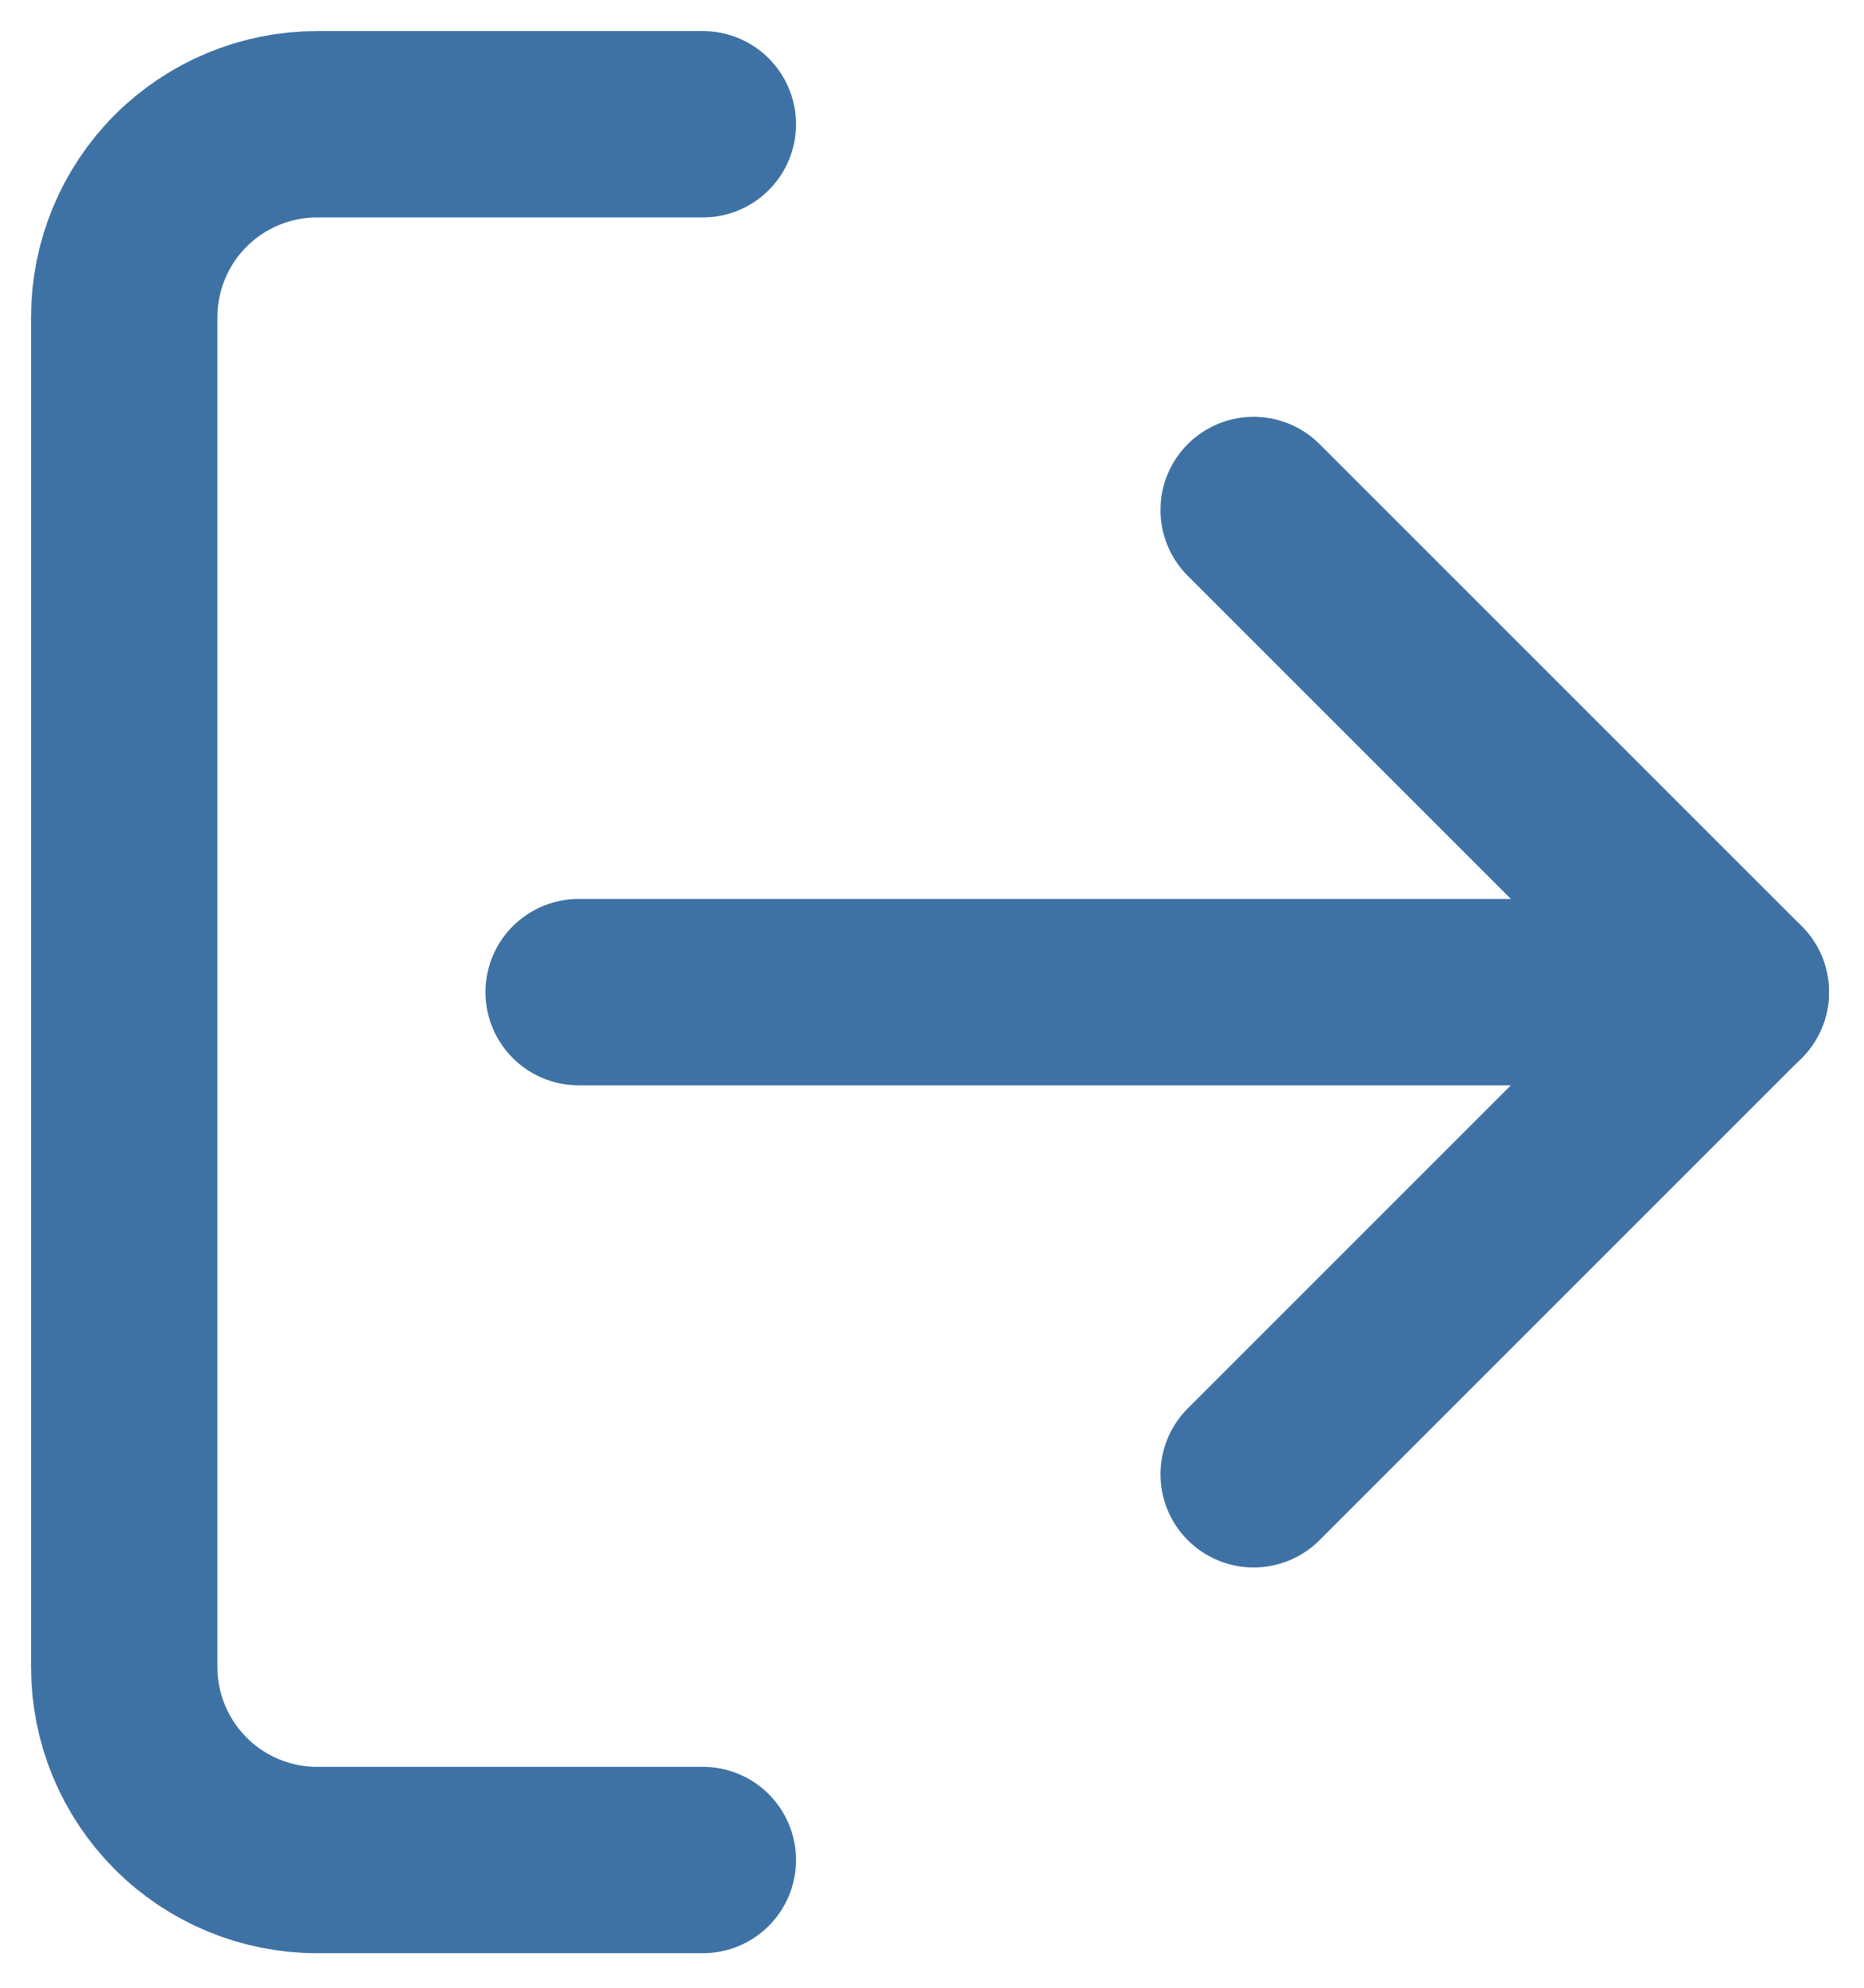
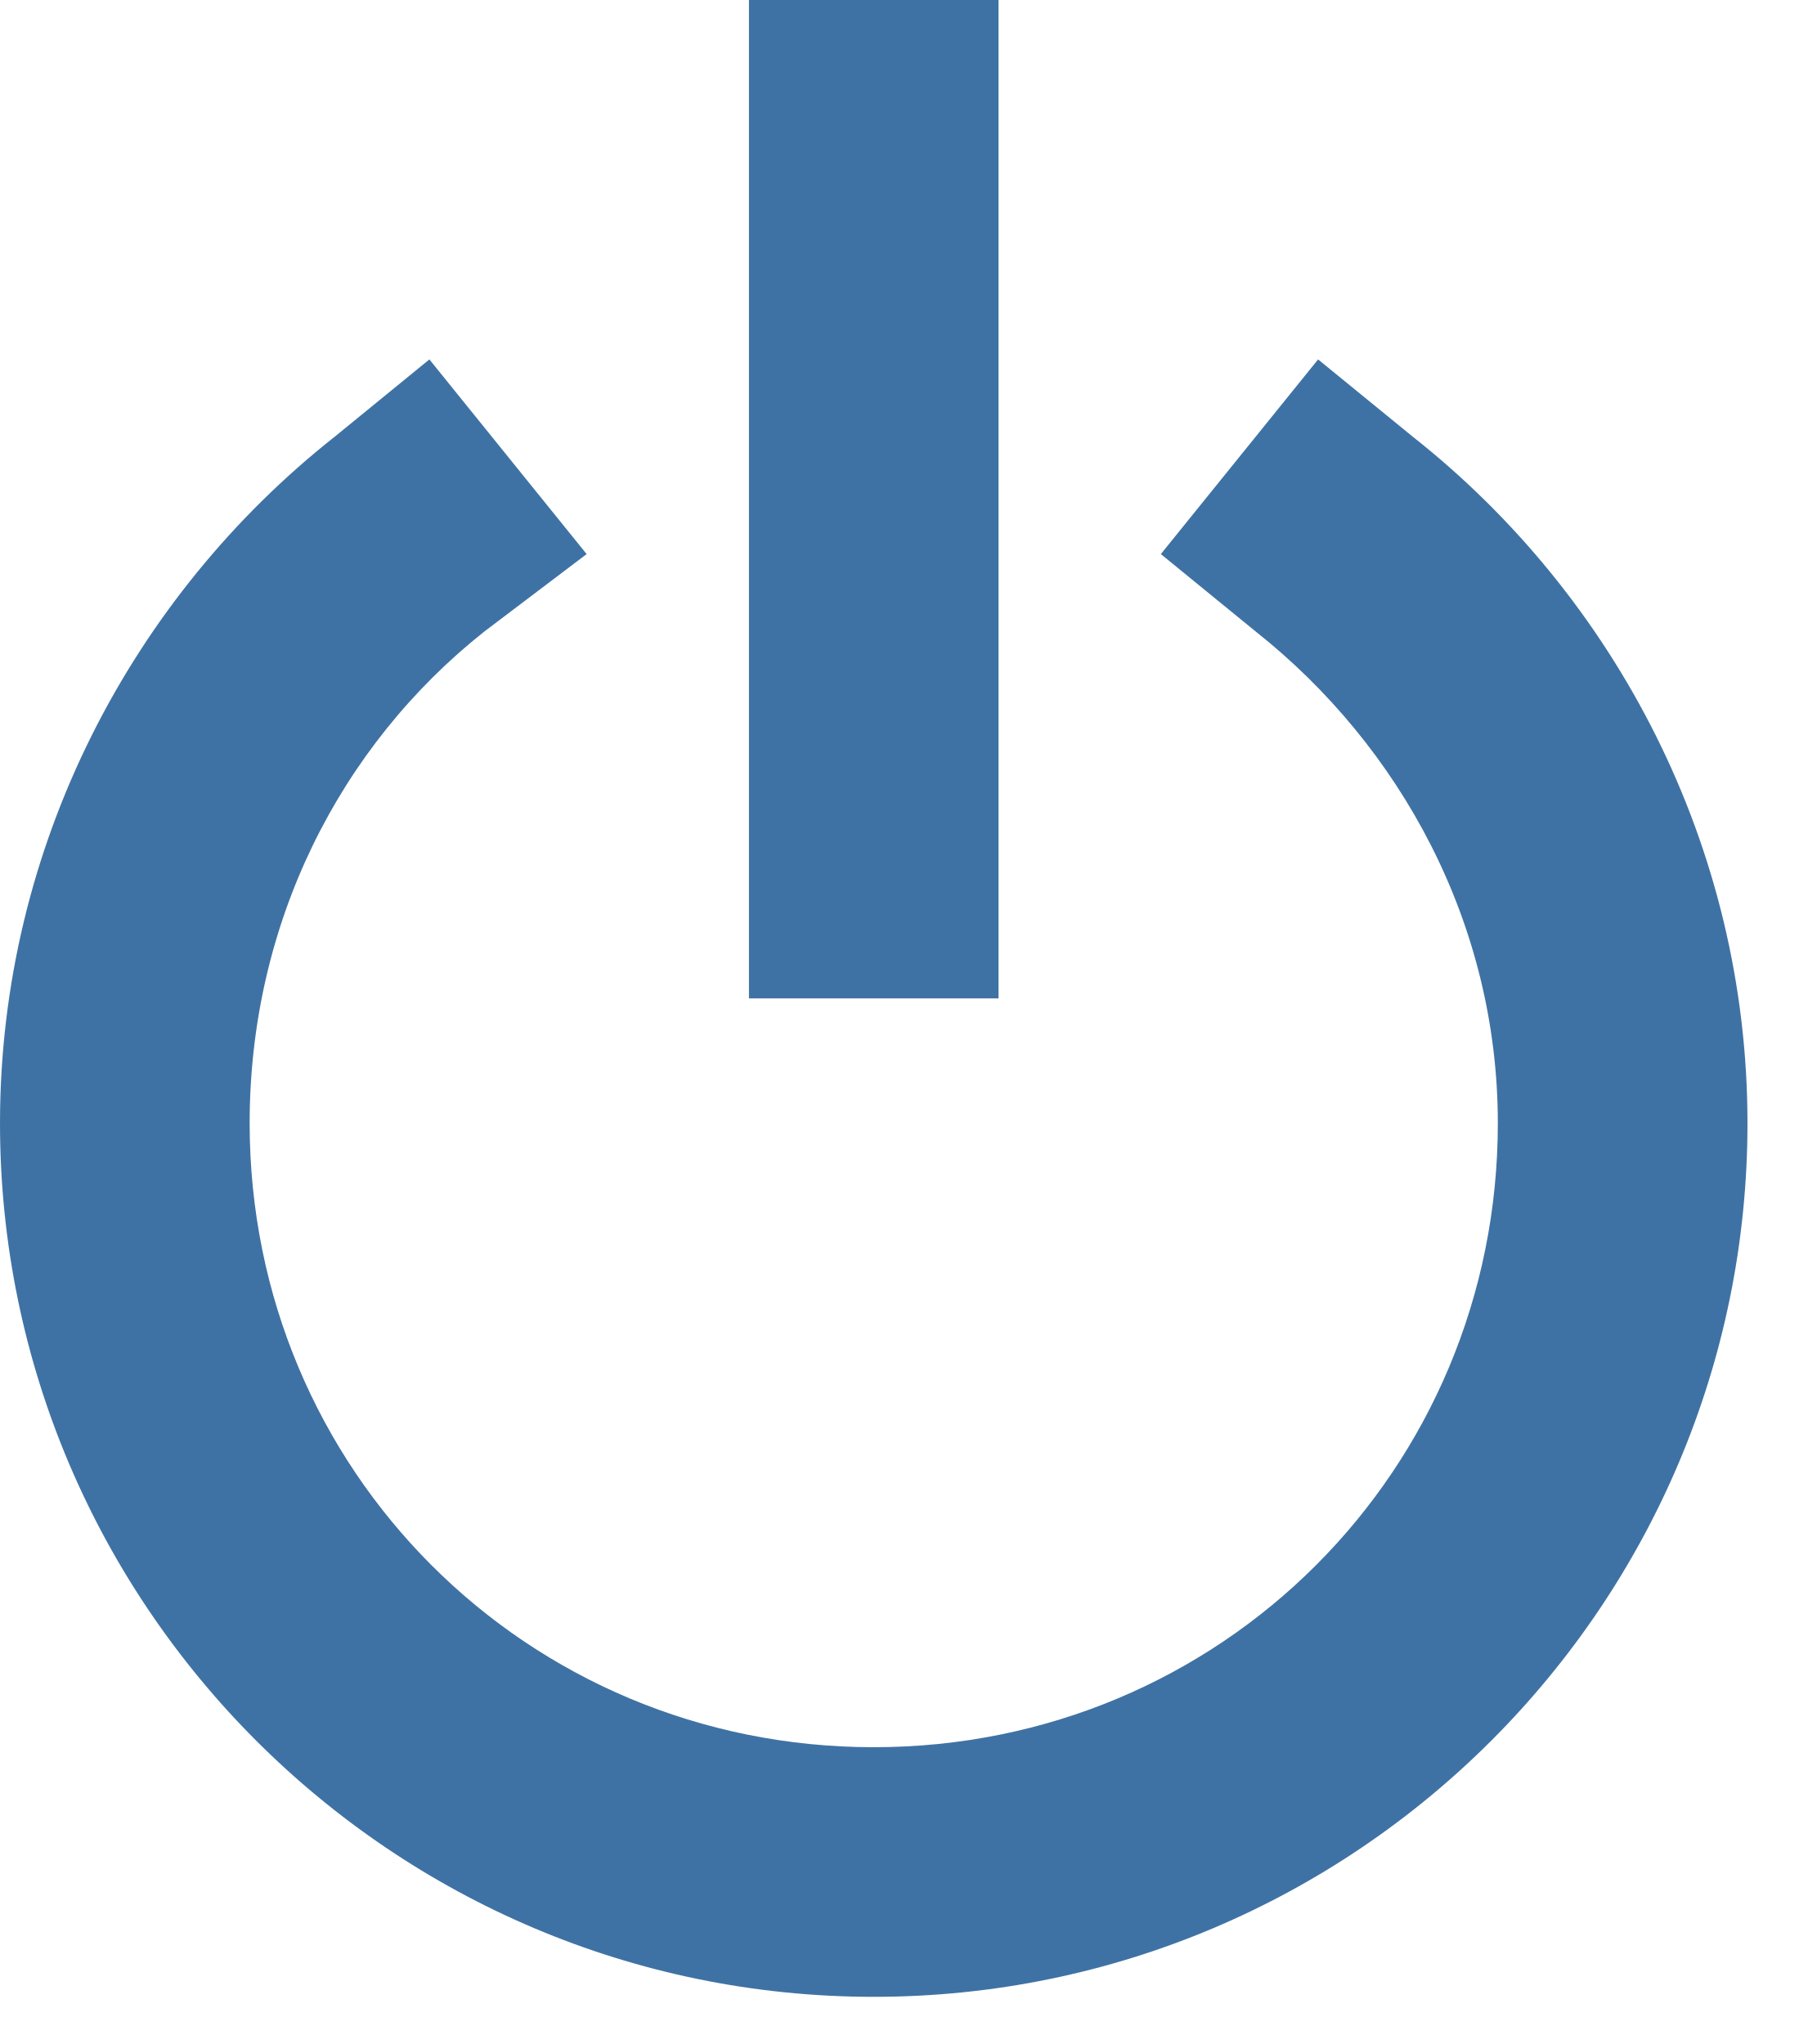
- <svg xmlns="http://www.w3.org/2000/svg" width="30" height="32" viewBox="0 0 30 32" fill="none">
-   <path d="M11.313 29.94H5.104C4.281 29.94 3.491 29.613 2.909 29.03C2.327 28.448 2 27.659 2 26.835V5.104C2 4.281 2.327 3.491 2.909 2.909C3.491 2.327 4.281 2 5.104 2H11.313" stroke="#3F72A4" stroke-width="3" stroke-linecap="round" stroke-linejoin="round" />
-   <path d="M20.179 23.731L27.94 15.97L20.179 8.209" stroke="#3F72A4" stroke-width="3" stroke-linecap="round" stroke-linejoin="round" />
-   <path d="M27.94 15.97H9.314" stroke="#3F72A4" stroke-width="3" stroke-linecap="round" stroke-linejoin="round" />
+ <svg xmlns="http://www.w3.org/2000/svg" width="22" height="25" viewBox="0 0 22 25" fill="none">
+   <path d="M9.159 0V12.211H12.211V0H9.159ZM5.251 4.396L4.091 5.343C1.618 7.296 0 10.349 0 13.738C0 19.63 4.793 24.423 10.685 24.423C16.577 24.423 21.37 19.63 21.37 13.738C21.37 10.349 19.752 7.296 17.279 5.343L16.119 4.396L14.196 6.777L15.356 7.724C17.127 9.128 18.317 11.296 18.317 13.738C18.317 17.981 14.928 21.37 10.685 21.37C6.442 21.37 3.053 17.981 3.053 13.738C3.053 11.296 4.152 9.128 5.923 7.724L7.174 6.777L5.251 4.396Z" fill="#3F72A4" />
</svg>
